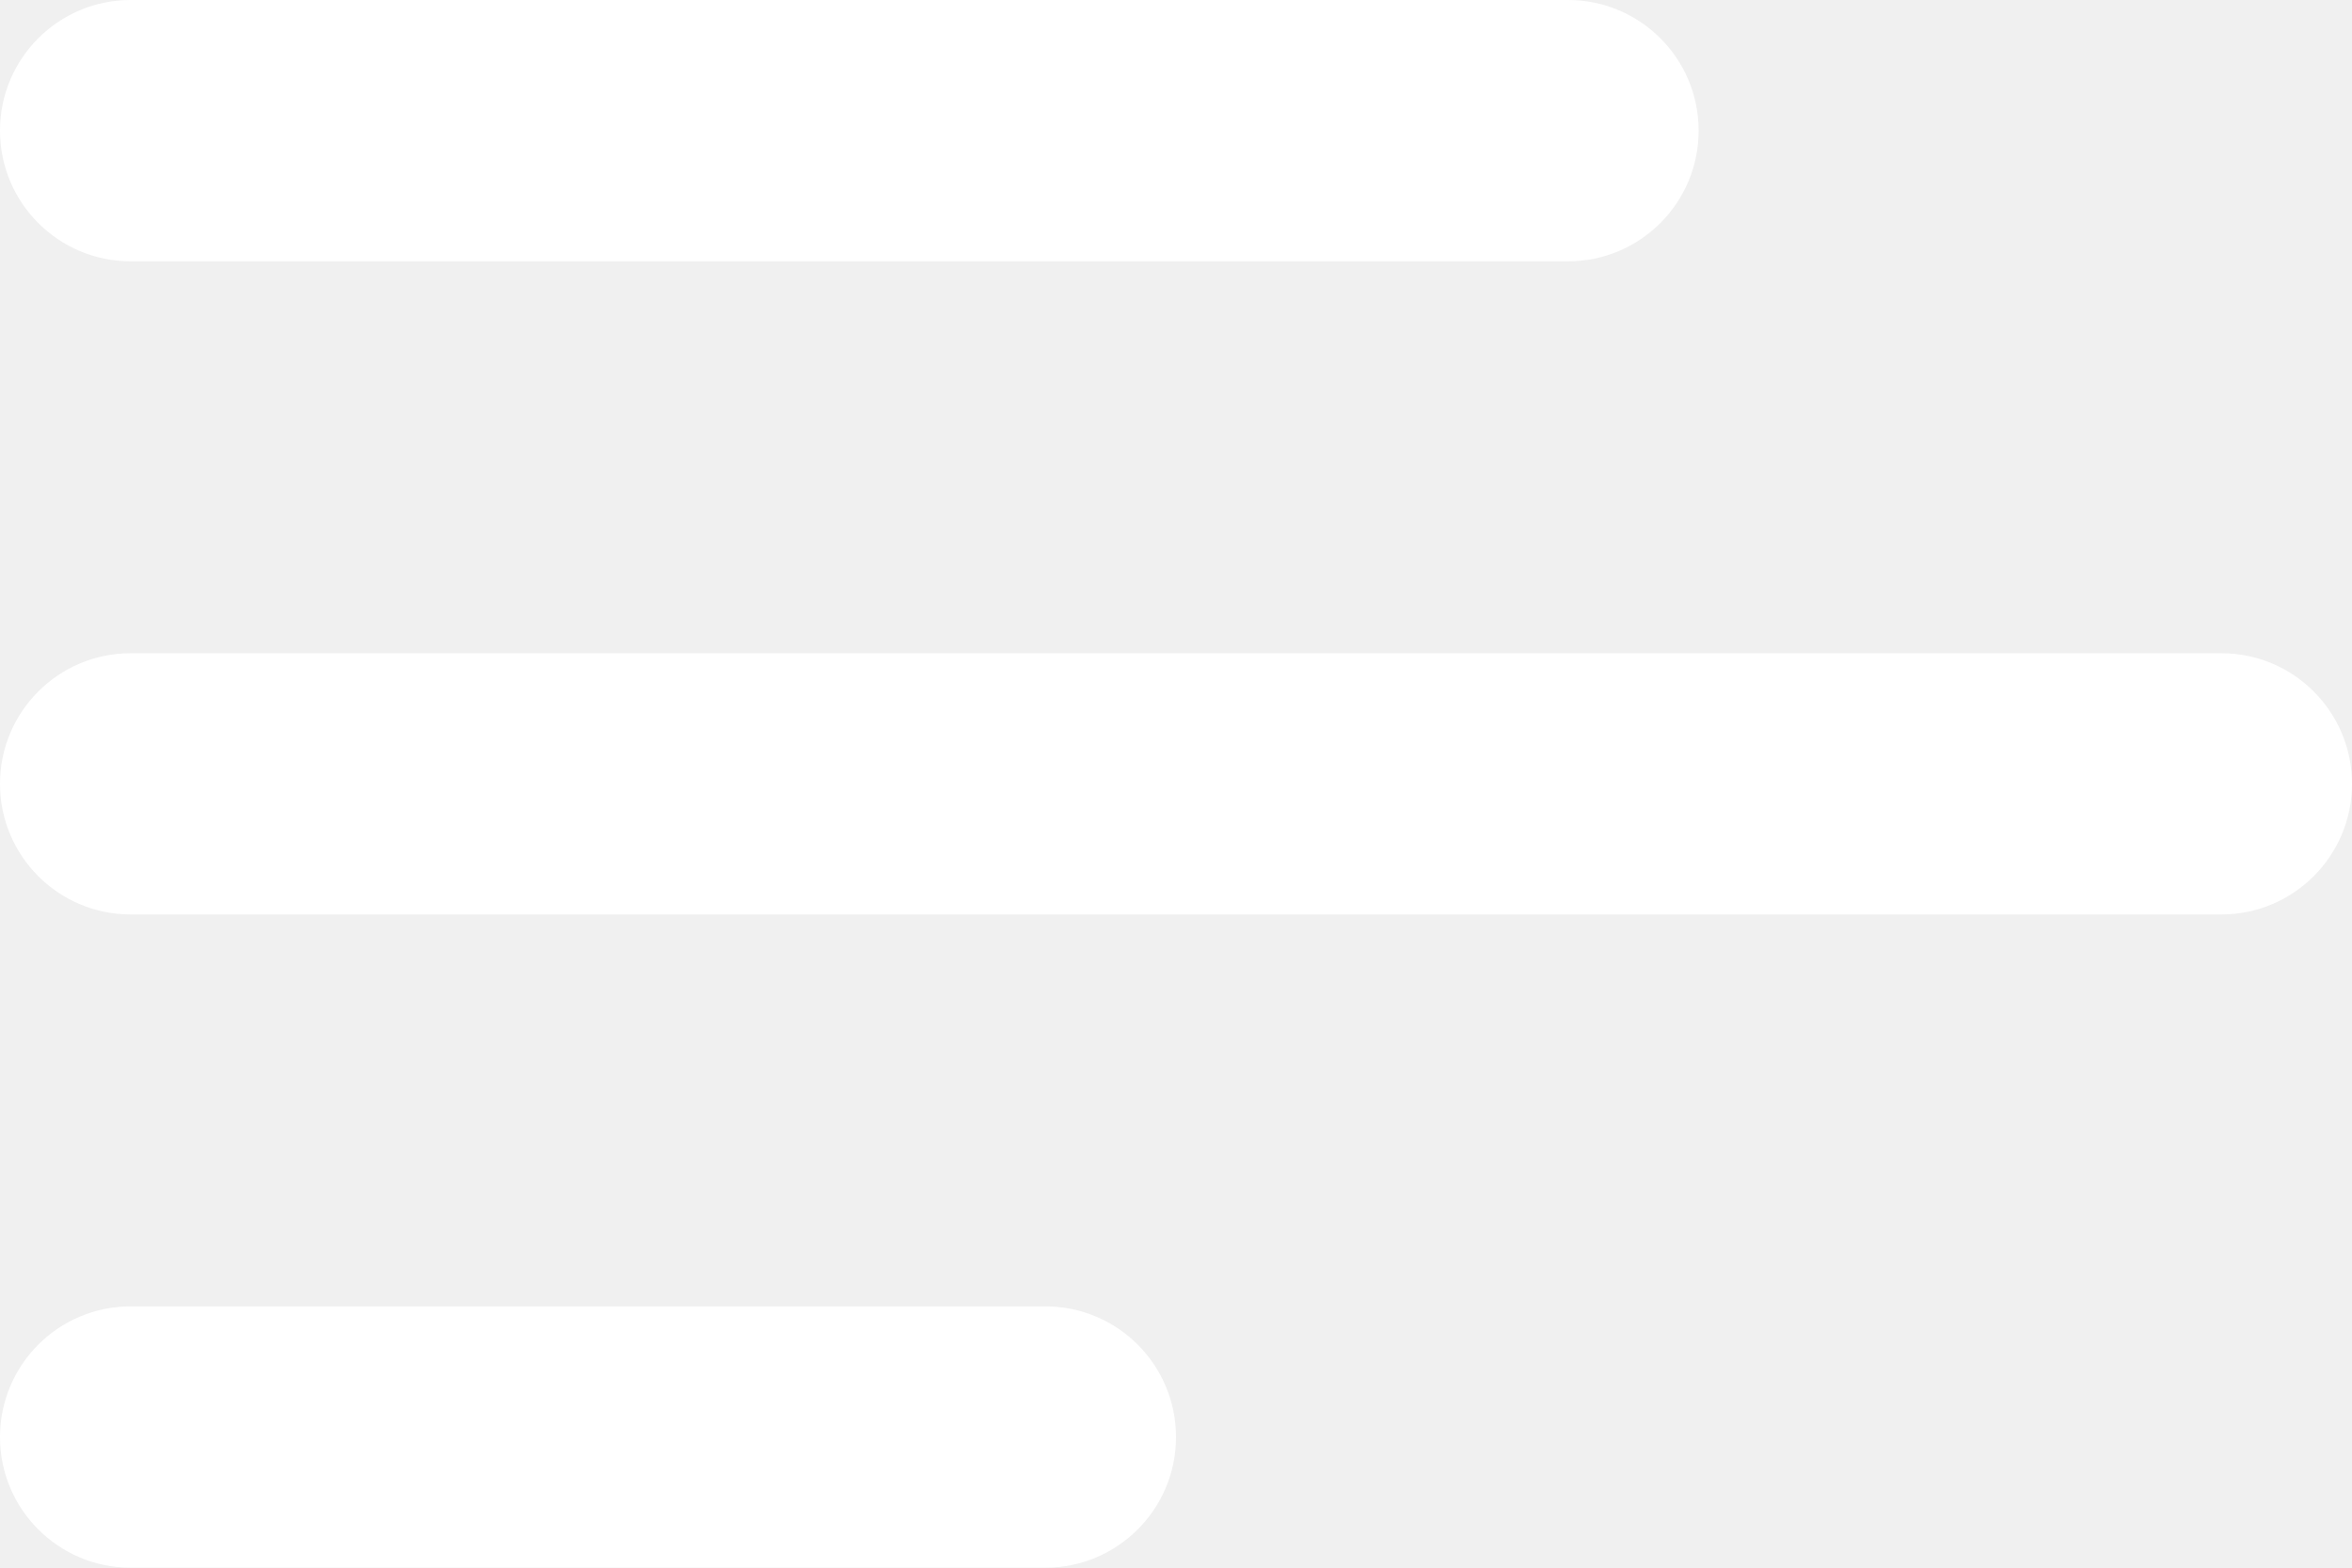
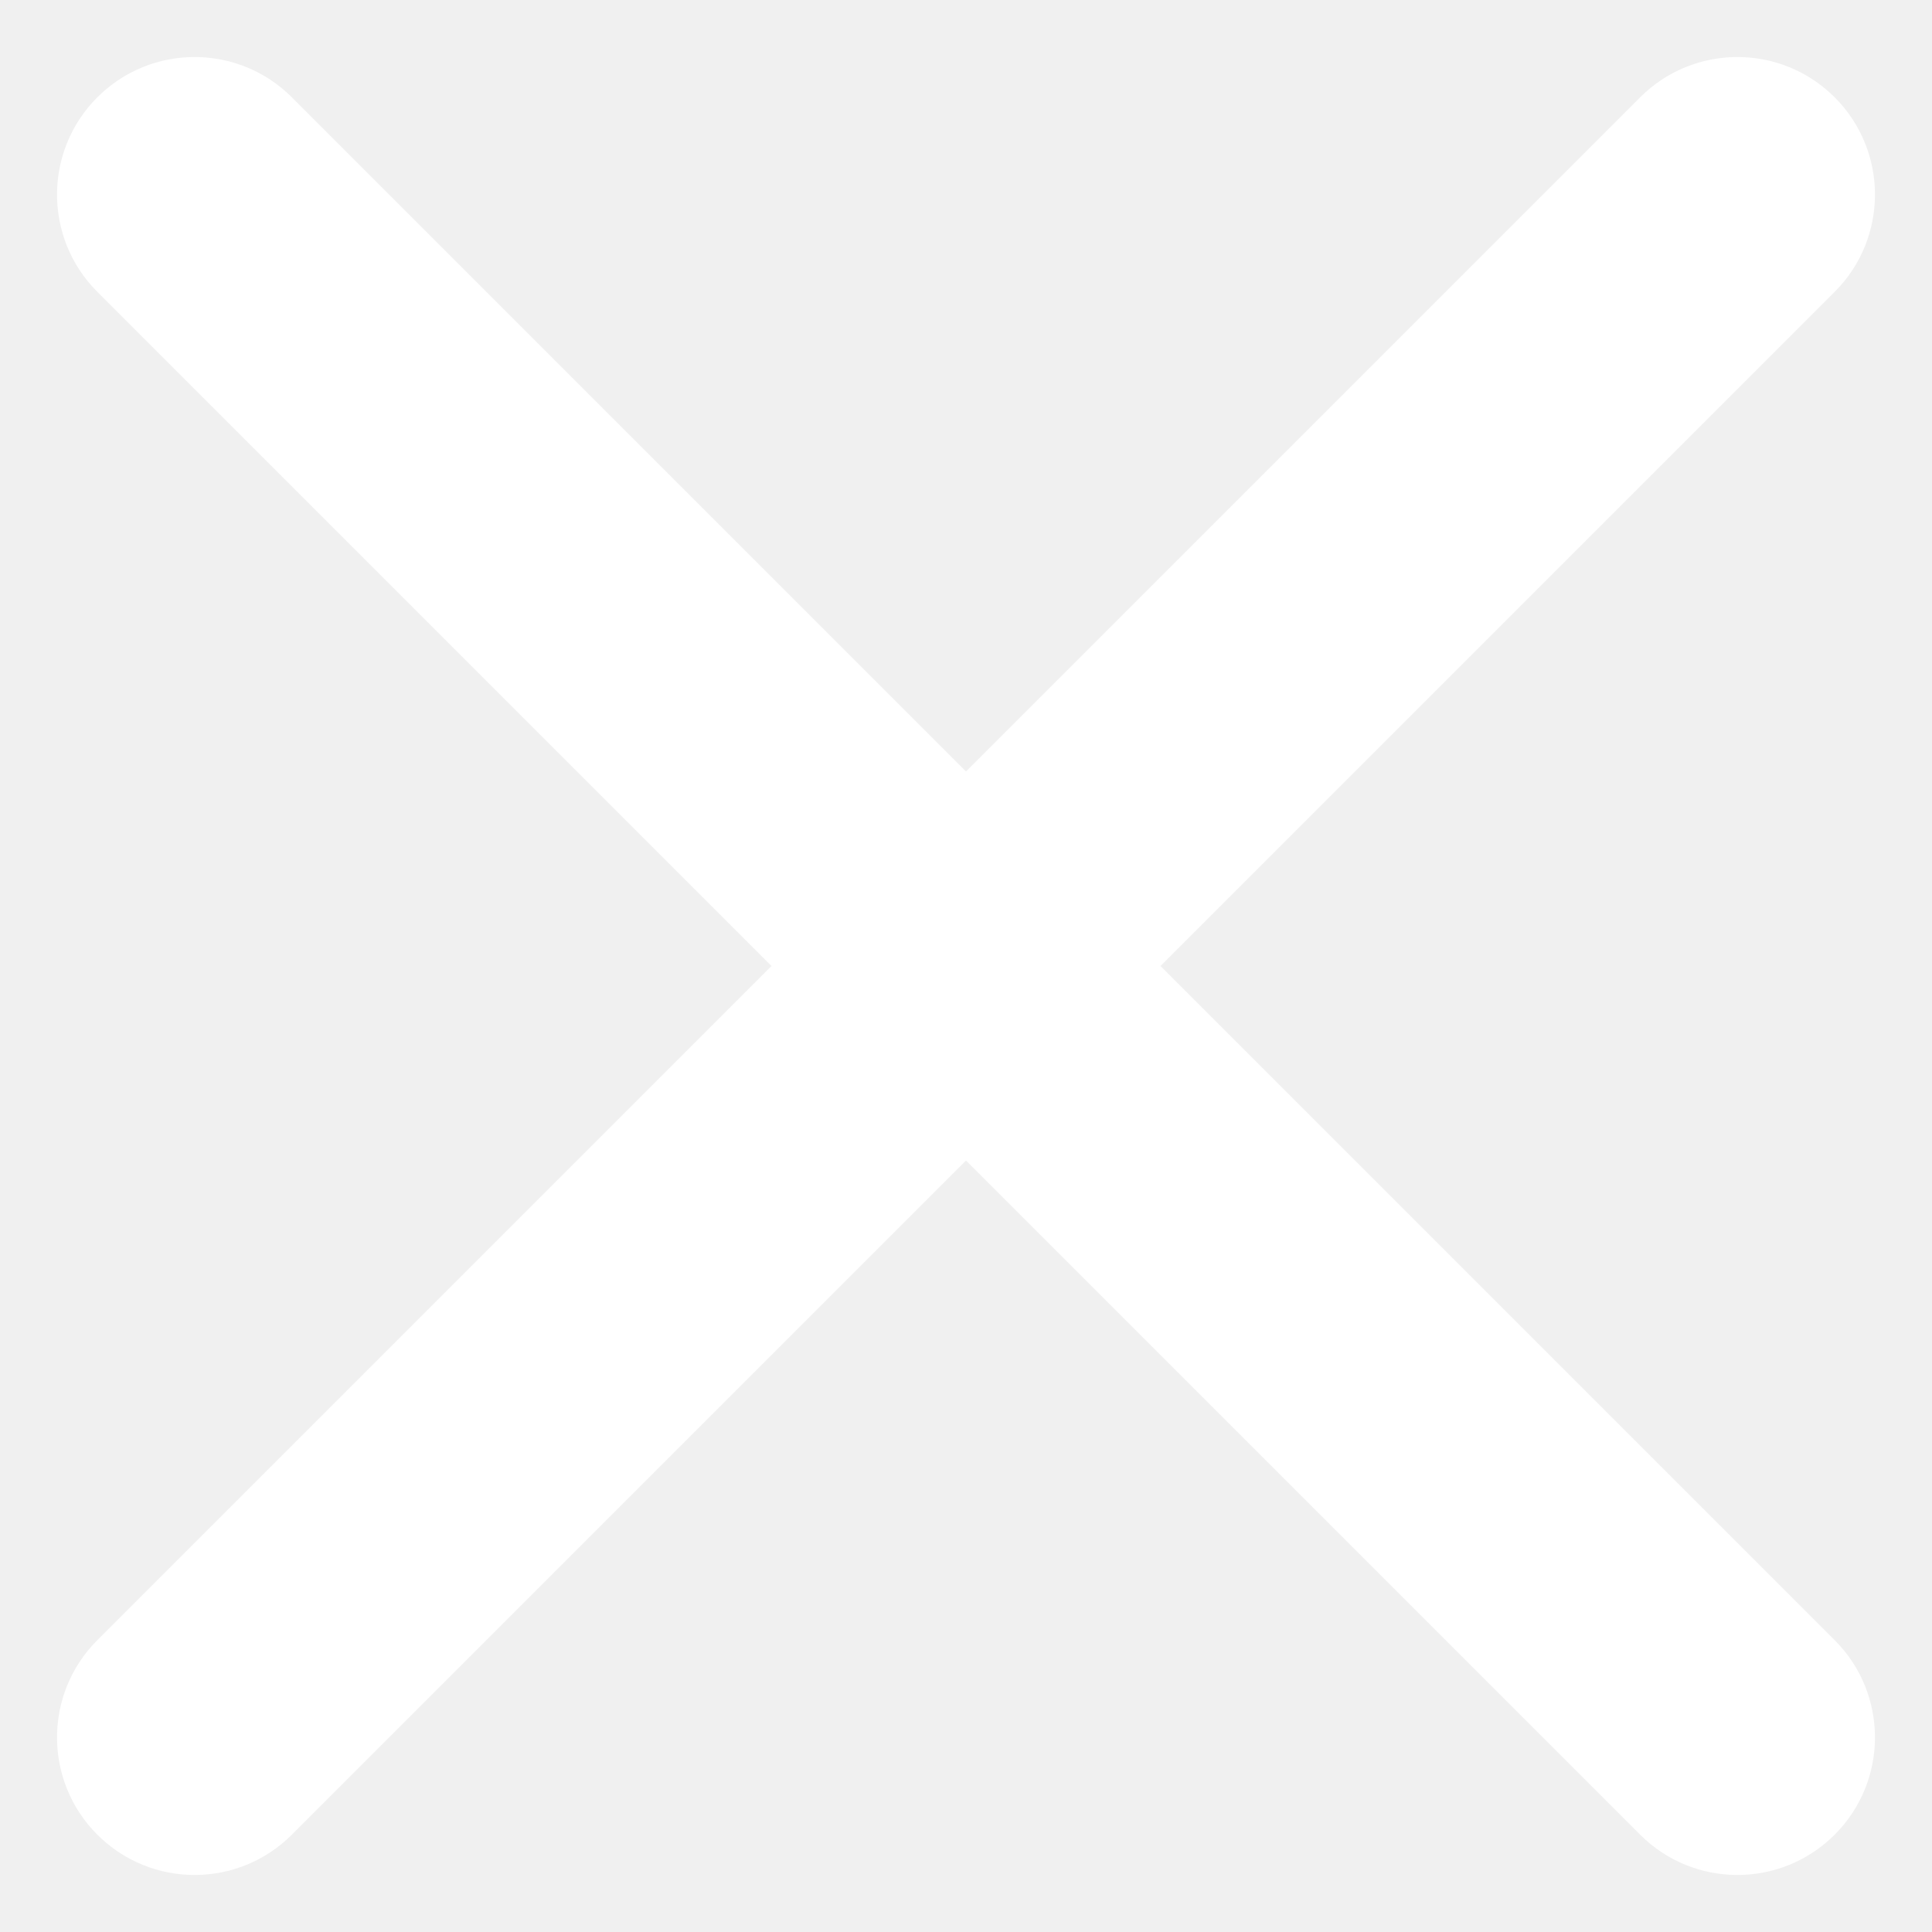
- <svg xmlns="http://www.w3.org/2000/svg" width="24" height="16" viewBox="0 0 24 16" fill="none">
-   <path d="M0 14.667C0 15.403 0.597 16 1.333 16H10.667C11.403 16 12 15.403 12 14.667C12 13.93 11.403 13.333 10.667 13.333H1.333C0.597 13.333 0 13.93 0 14.667ZM0 8C0 8.736 0.597 9.333 1.333 9.333H22.667C23.403 9.333 24 8.736 24 8C24 7.264 23.403 6.667 22.667 6.667H1.333C0.597 6.667 0 7.264 0 8ZM1.333 0C0.597 0 0 0.597 0 1.333C0 2.07 0.597 2.667 1.333 2.667H16C16.736 2.667 17.333 2.07 17.333 1.333C17.333 0.597 16.736 0 16 0H1.333Z" fill="white" />
+ <svg xmlns="http://www.w3.org/2000/svg" width="16" height="16" viewBox="0 0 16 16" fill="none">
+   <path d="M15.194 2.417C15.639 1.972 15.639 1.251 15.194 0.806C14.749 0.361 14.028 0.361 13.583 0.806L8 6.389L2.417 0.806C1.972 0.361 1.251 0.361 0.806 0.806C0.361 1.251 0.361 1.972 0.806 2.417L6.389 8L0.806 13.583C0.361 14.028 0.361 14.749 0.806 15.194C1.251 15.639 1.972 15.639 2.417 15.194L8 9.611L13.583 15.194C14.028 15.639 14.749 15.639 15.194 15.194C15.639 14.749 15.639 14.028 15.194 13.583L9.611 8L15.194 2.417Z" fill="white" />
</svg>
